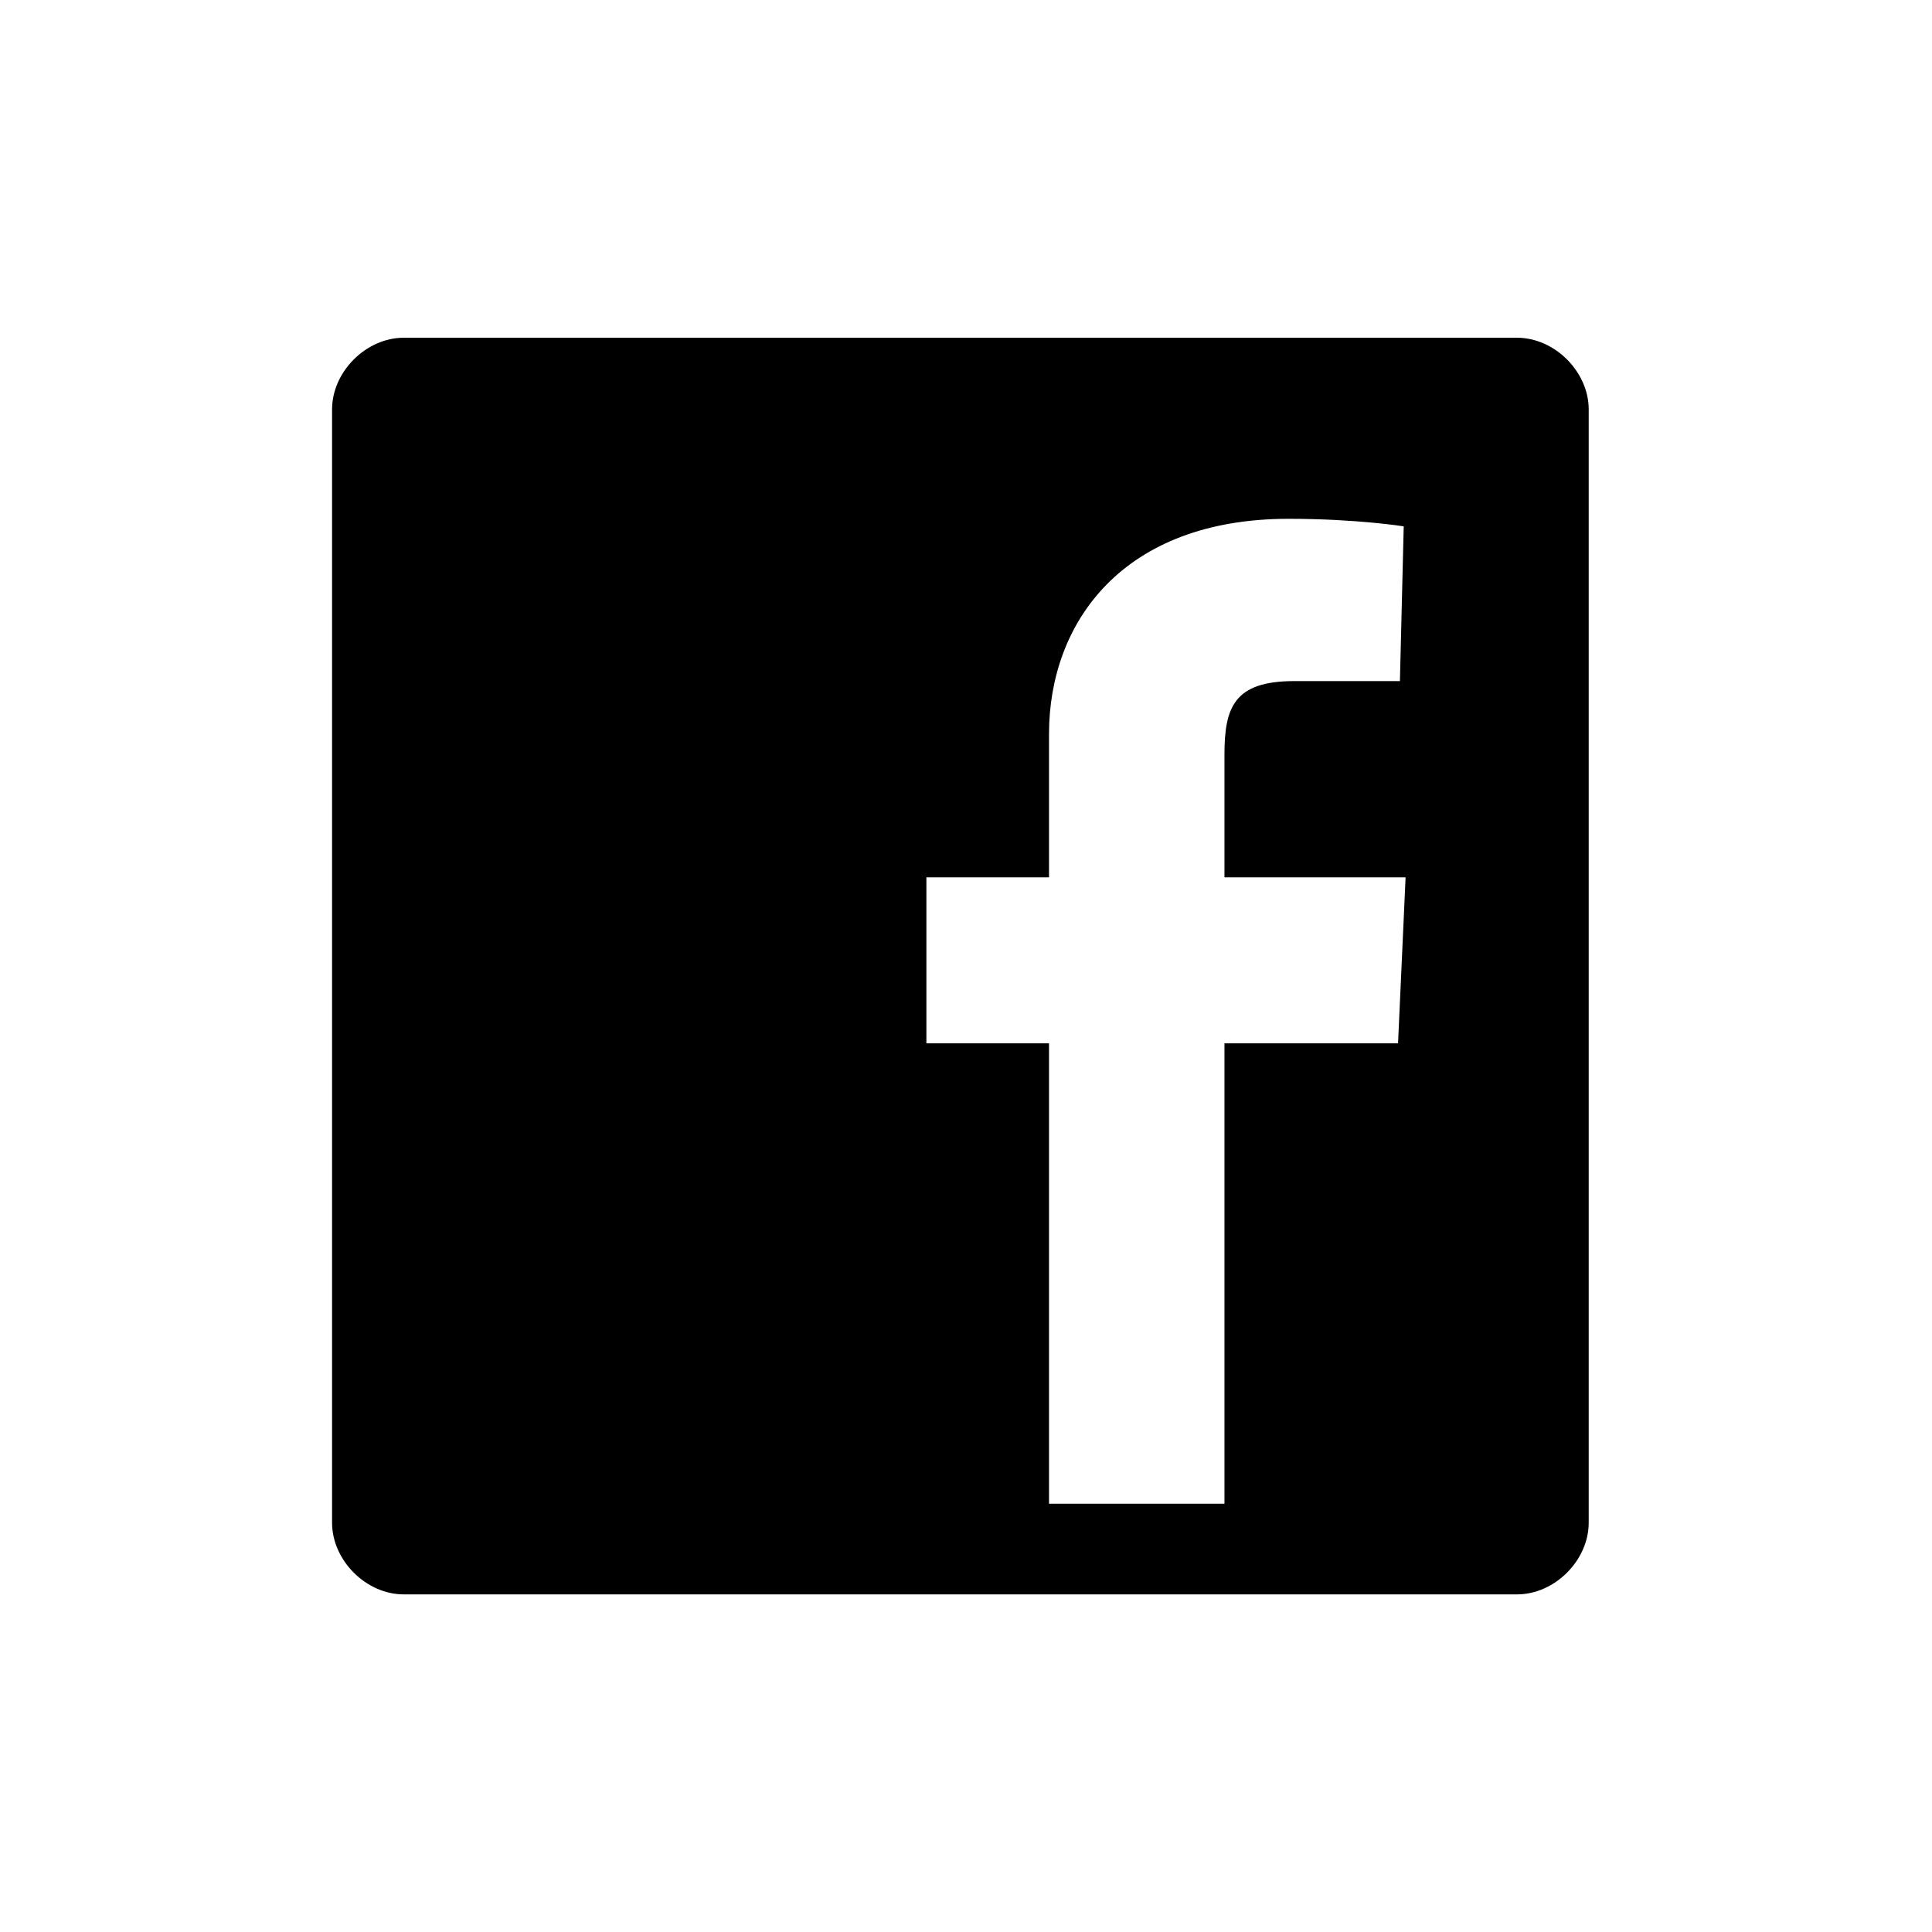
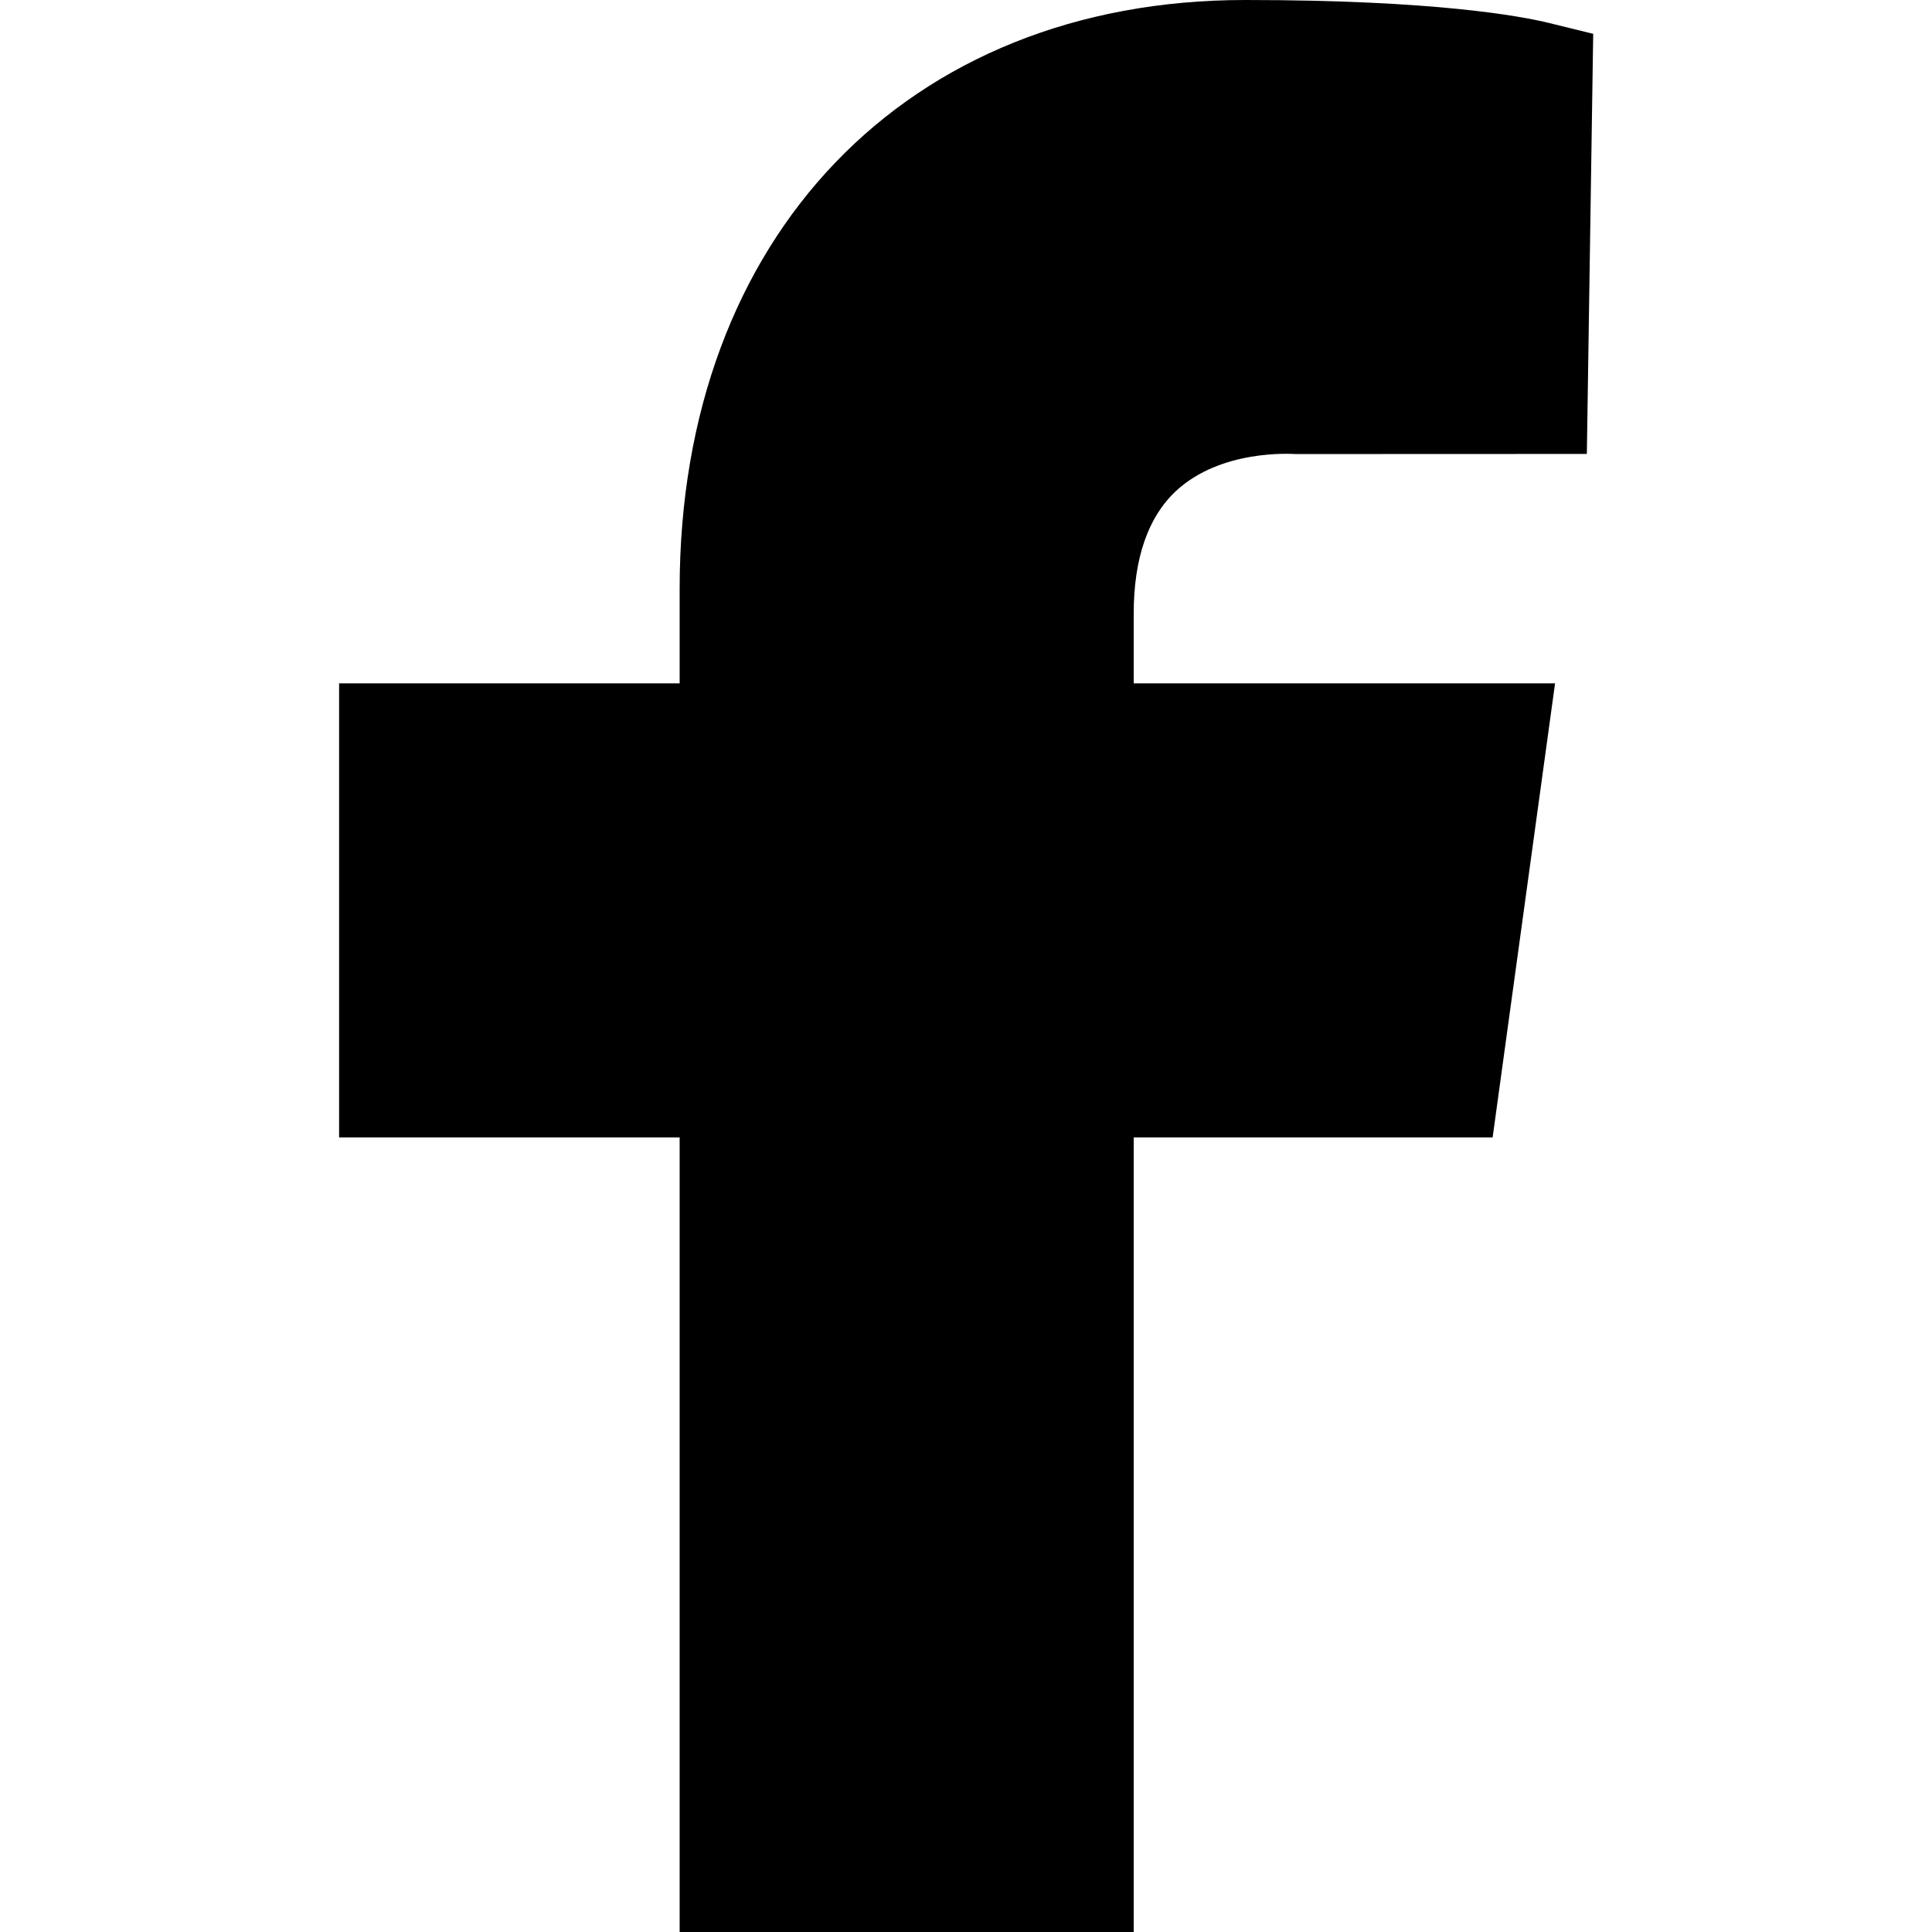
- <svg xmlns="http://www.w3.org/2000/svg" fill="#000000" width="800px" height="800px" viewBox="-5.5 0 32 32" version="1.1">
-   <path d="M1.188 5.594h18.438c0.625 0 1.188 0.563 1.188 1.188v18.438c0 0.625-0.563 1.188-1.188 1.188h-18.438c-0.625 0-1.188-0.563-1.188-1.188v-18.438c0-0.625 0.563-1.188 1.188-1.188zM14.781 17.281h2.875l0.125-2.75h-3v-2.031c0-0.781 0.156-1.219 1.156-1.219h1.75l0.063-2.563s-0.781-0.125-1.906-0.125c-2.75 0-3.969 1.719-3.969 3.563v2.375h-2.031v2.75h2.031v7.625h2.906v-7.625z" />
+ <svg xmlns="http://www.w3.org/2000/svg" fill="#000000" width="800px" height="800px" viewBox="0 0 1920 1920">
+   <path d="M1168.737 487.897c44.672-41.401 113.824-36.889 118.9-36.663l289.354-.113 6.317-417.504L1539.65 22.9C1511.675 16.02 1426.053 0 1237.324 0 901.268 0 675.425 235.206 675.425 585.137v93.97H337v451.234h338.425V1920h451.234v-789.66h356.7l62.045-451.233H1126.66v-69.152c0-54.937 14.214-96.112 42.078-122.058" fill-rule="evenodd" />
</svg>
